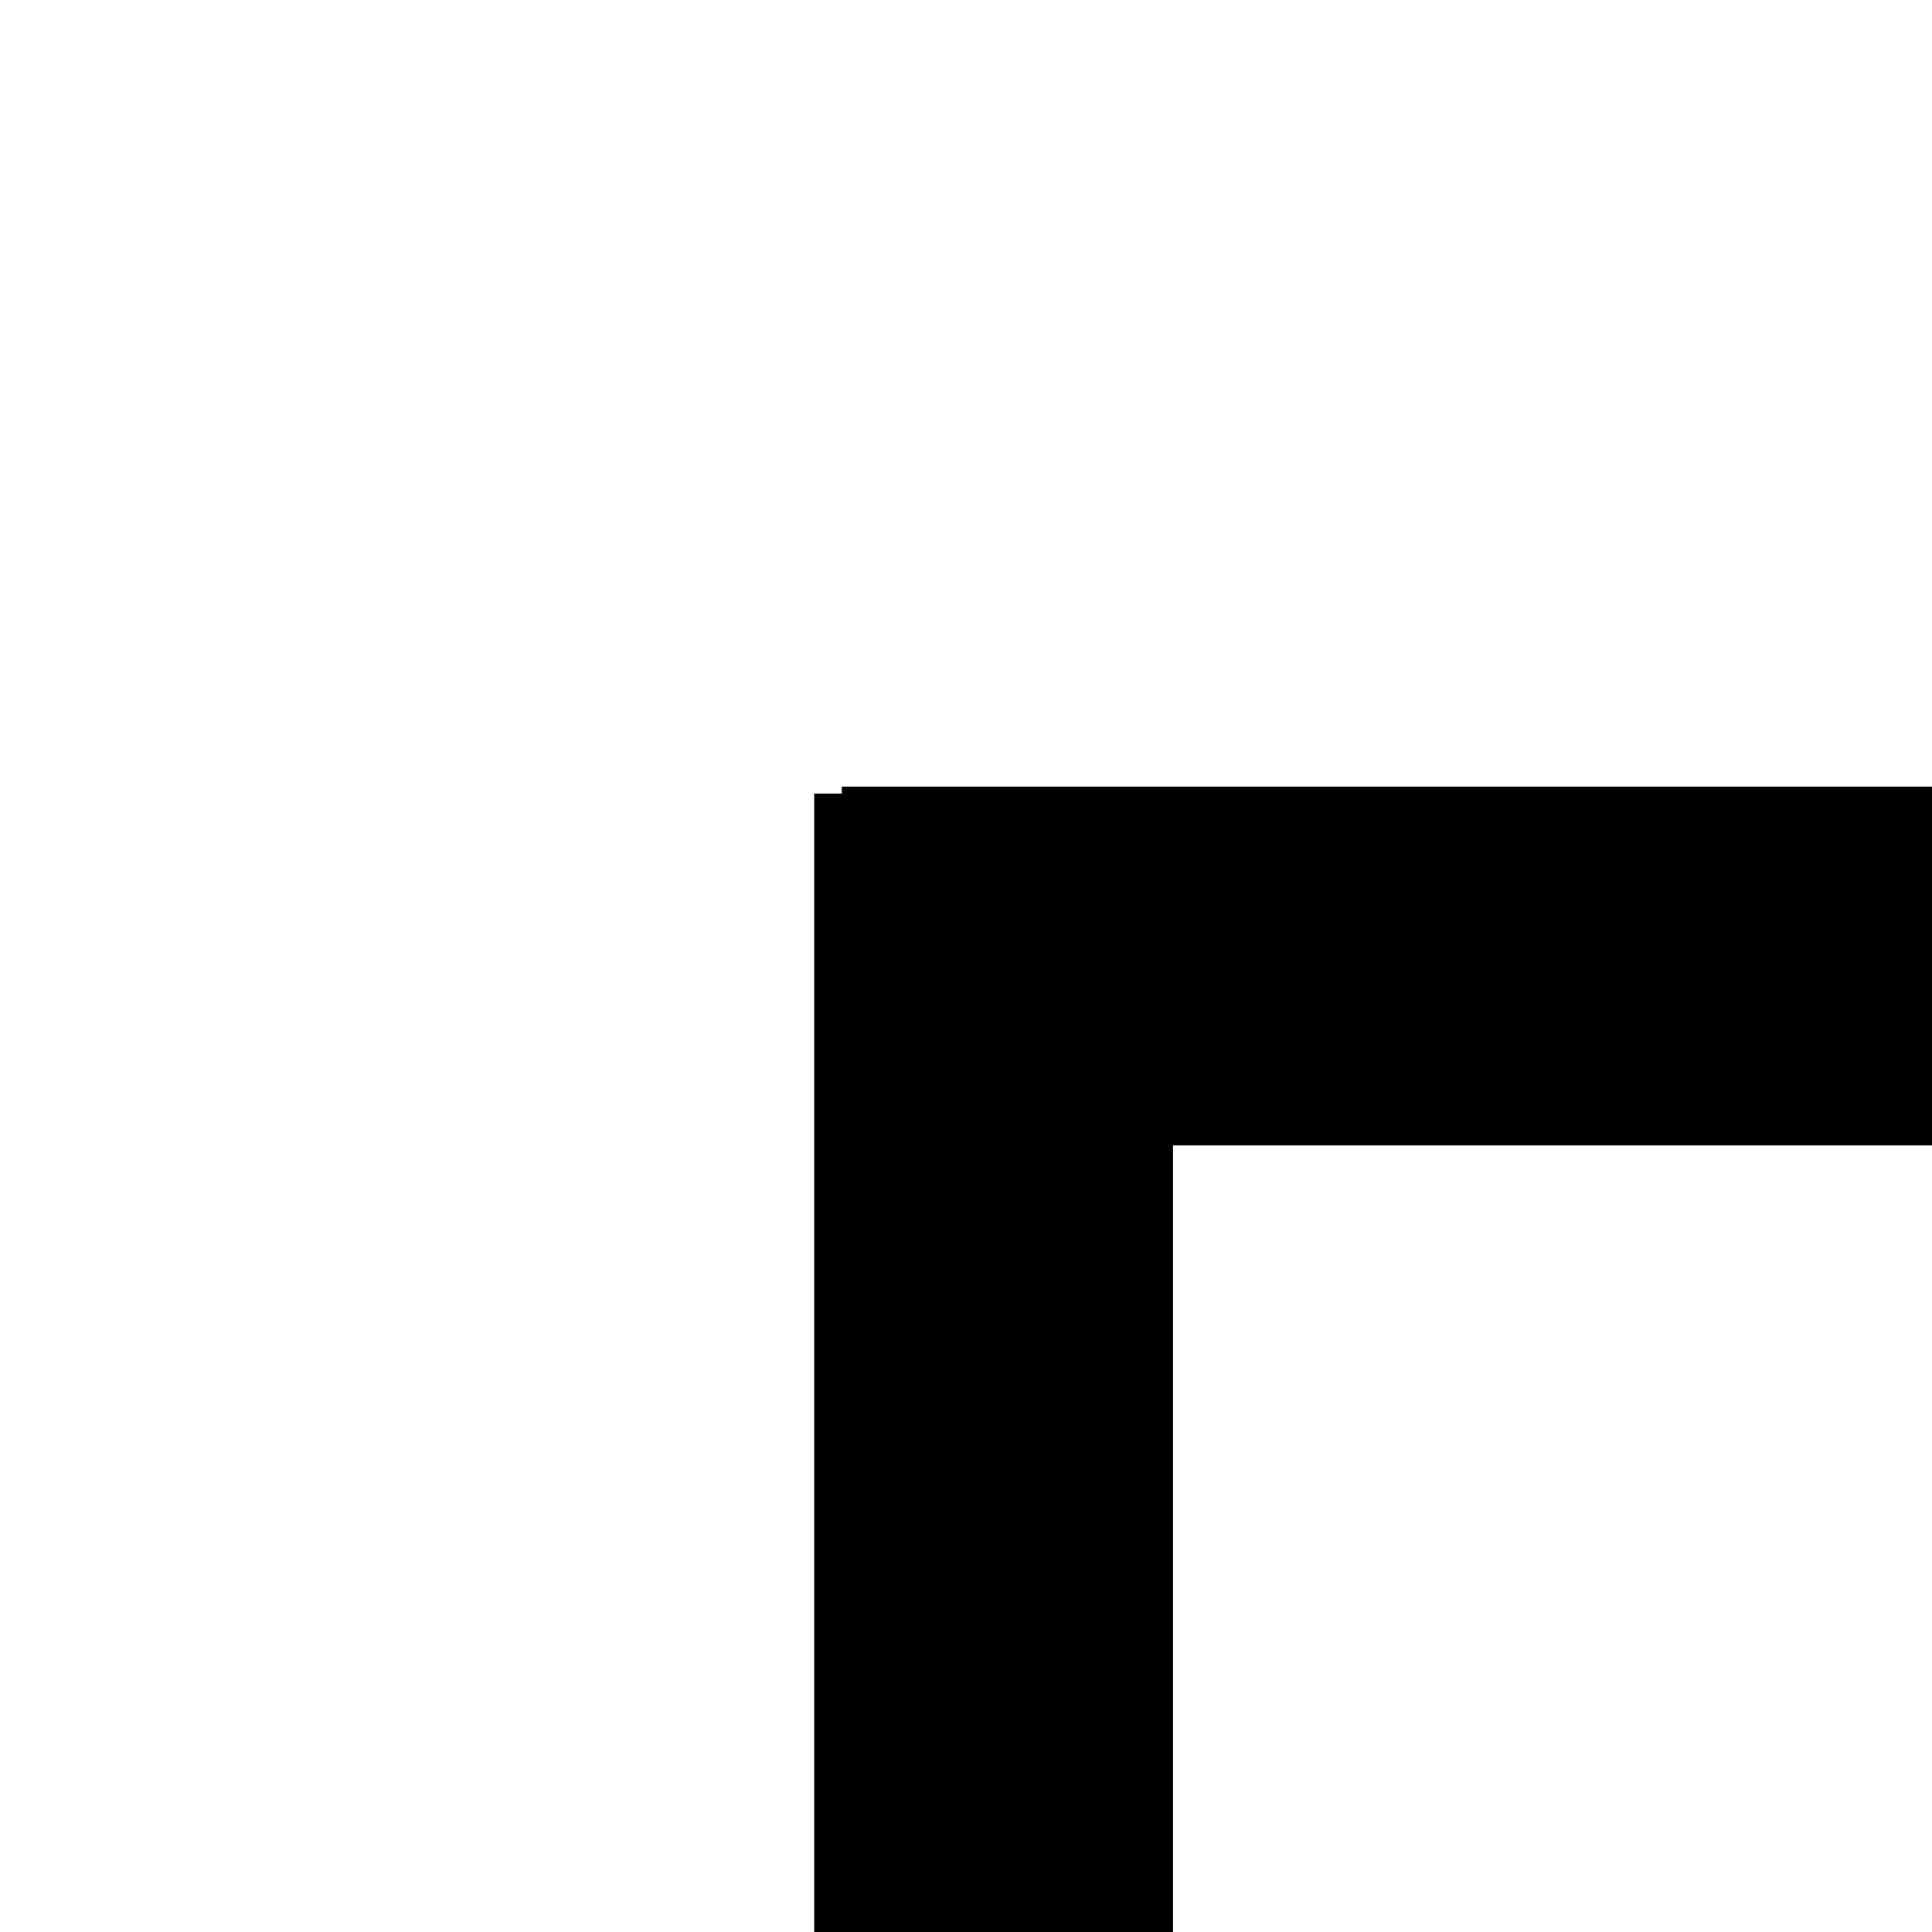
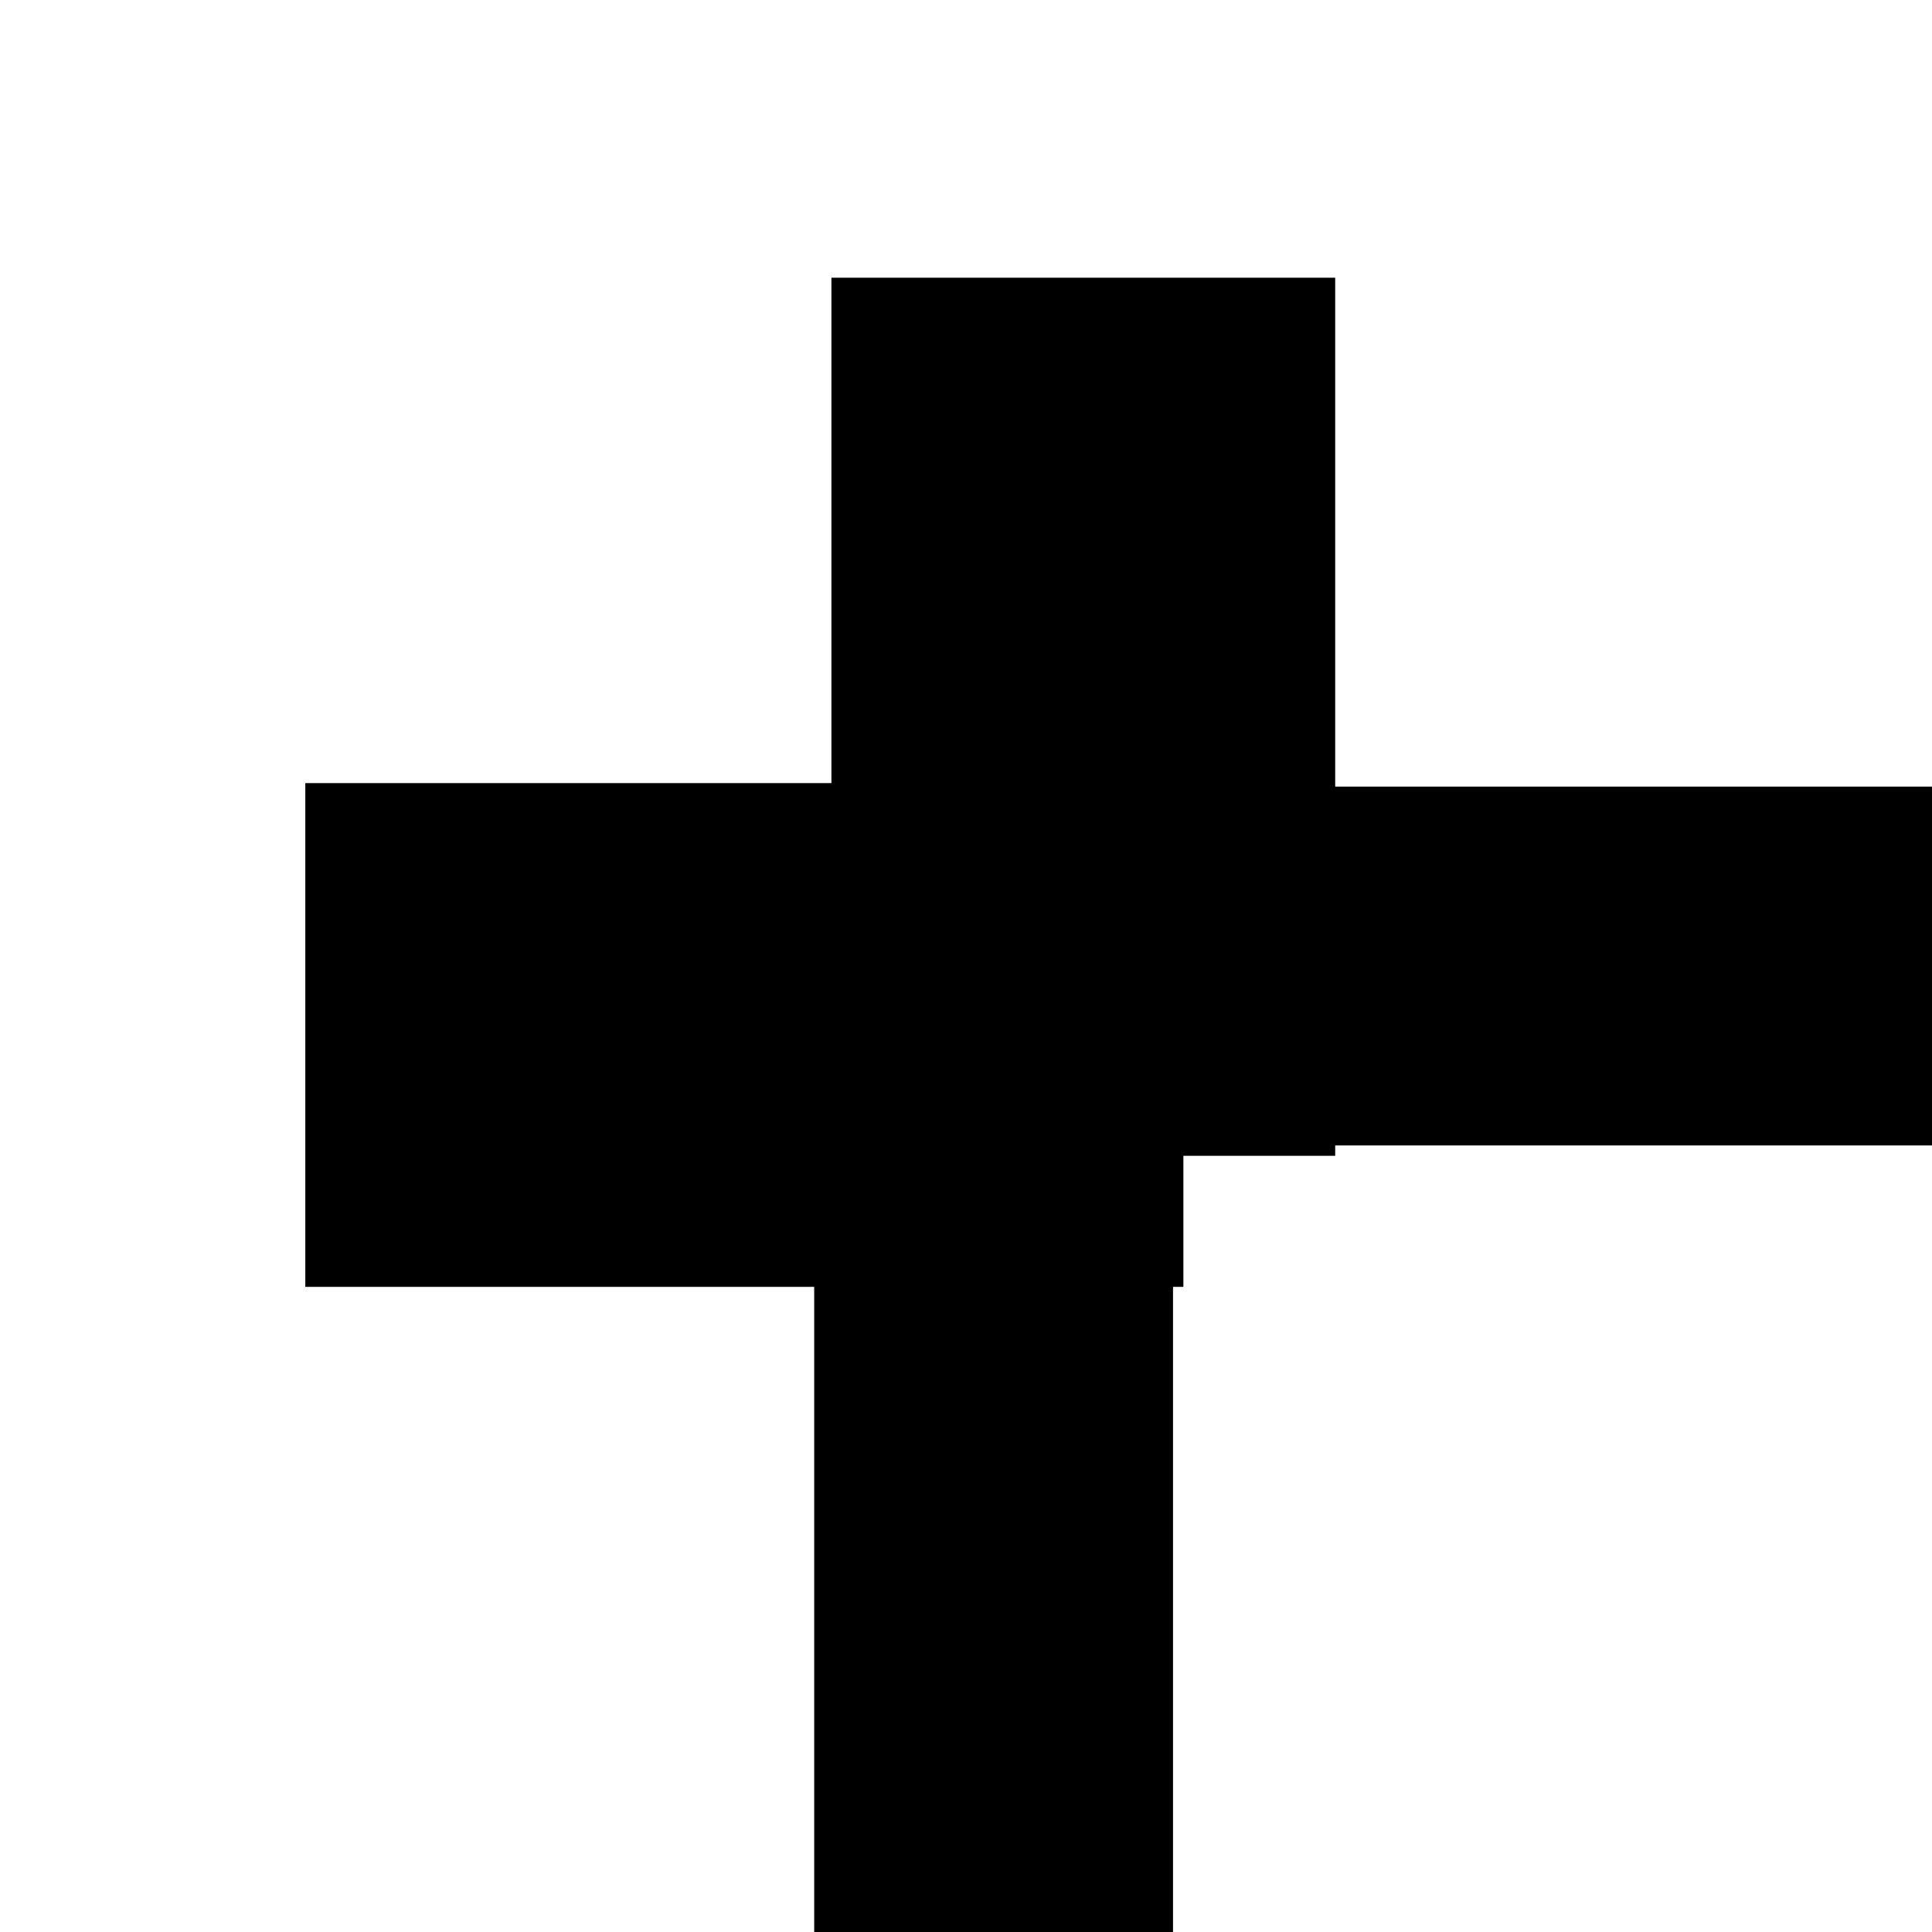
<svg xmlns="http://www.w3.org/2000/svg" width="100" height="100" viewBox="0 0 26.458 26.458" version="1.1" id="svg8">
  <defs id="defs2" />
  <g id="layer1" transform="translate(0,-270.5417)">
    <rect style="fill:#000000;fill-opacity:1;stroke:none;stroke-width:0.2;stroke-linejoin:round;stroke-miterlimit:4;stroke-dasharray:none" id="rect4520" width="18.048" height="4.914" x="-299.457" y="11.15" transform="rotate(-90)" />
    <rect style="fill:#000000;fill-opacity:1;stroke:none;stroke-width:0.195;stroke-linejoin:round;stroke-miterlimit:4;stroke-dasharray:none" id="rect4520-9" width="17.198" height="4.914" x="-28.726" y="-286.228" transform="scale(-1)" />
+     <rect style="fill:#000000;fill-rule:evenodd;stroke:#000000;stroke-width:0.284px;stroke-linecap:butt;stroke-linejoin:miter;stroke-opacity:1" id="rect821" width="6.615" height="11.741" x="11.528" y="274.487" />
+     <rect style="fill:#000000;fill-rule:evenodd;stroke:#000000;stroke-width:0.284px;stroke-linecap:butt;stroke-linejoin:miter;stroke-opacity:1" id="rect821-4" width="6.615" height="11.741" x="-288.023" y="4.323" transform="rotate(-90)" />
  </g>
</svg>
